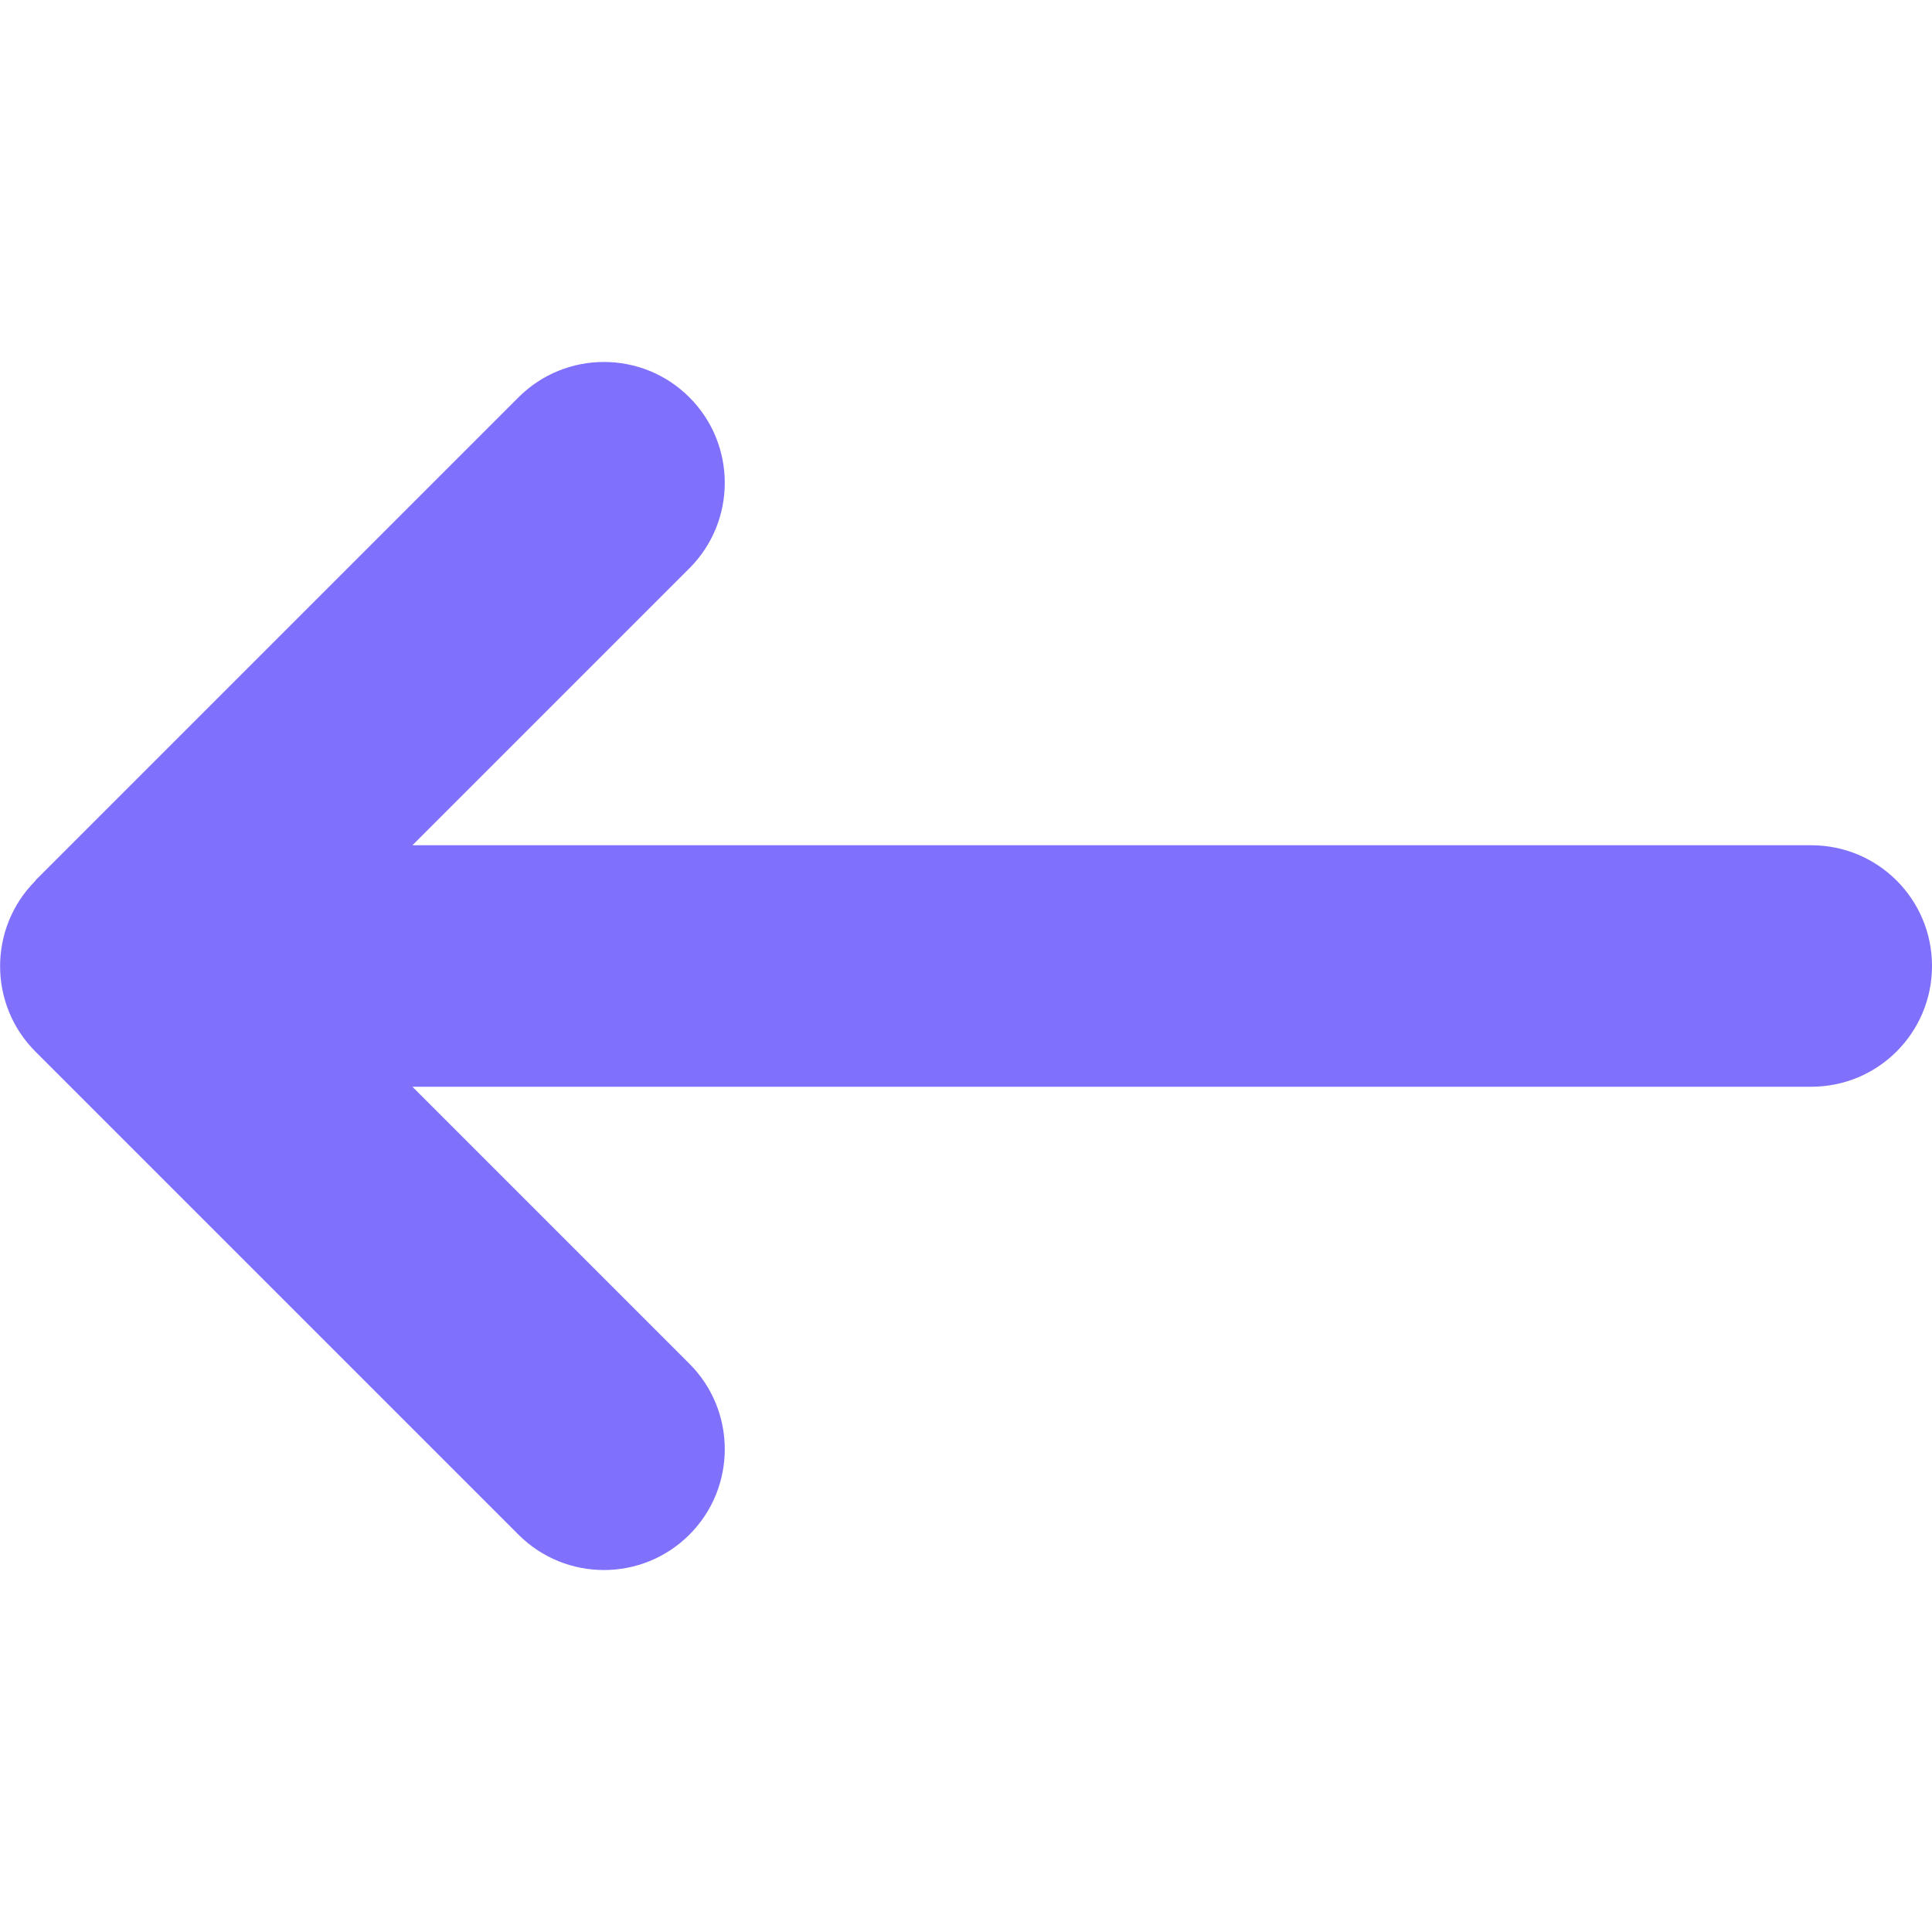
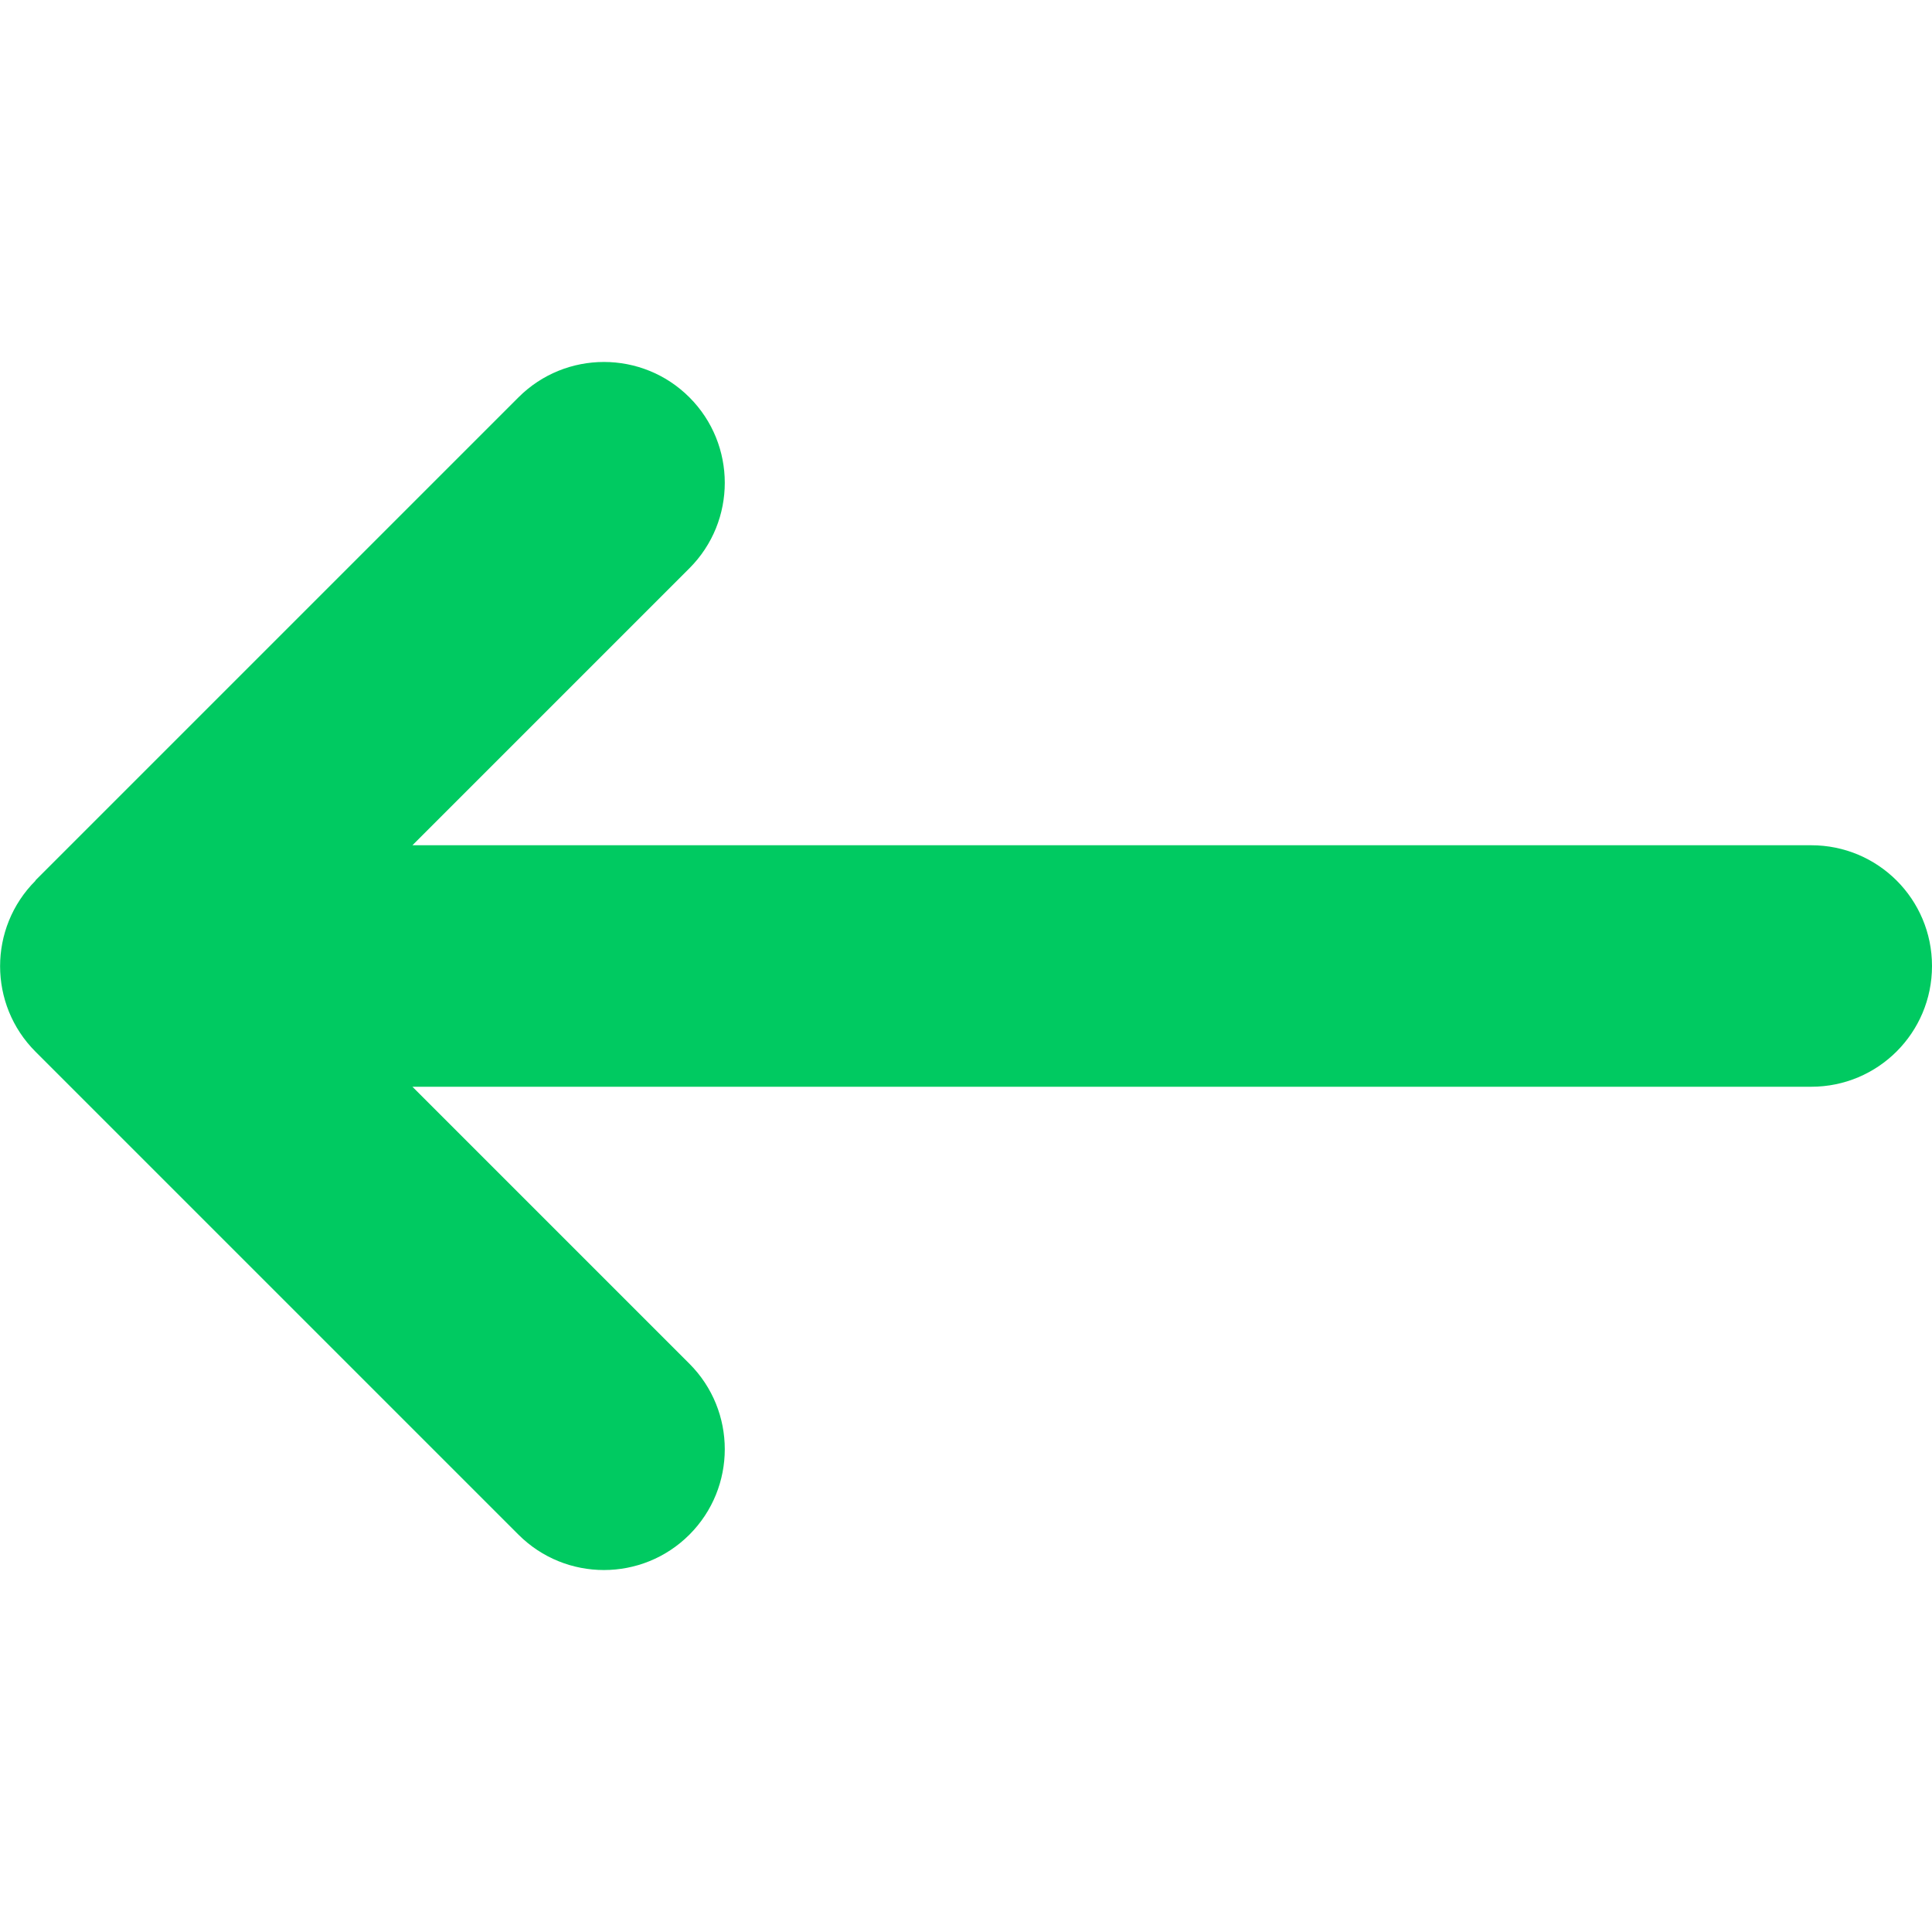
<svg xmlns="http://www.w3.org/2000/svg" viewBox="0 0 512 512">
-   <path style="fill: #8071FC;" d="M9.4 233.4c-12.5 12.5-12.5 32.8 0 45.3l128 128c12.5 12.5 32.8 12.5 45.3 0s12.5-32.8 0-45.3L109.3 288 480 288c17.7 0 32-14.3 32-32s-14.3-32-32-32l-370.7 0 73.4-73.4c12.5-12.5 12.5-32.8 0-45.3s-32.8-12.5-45.3 0l-128 128z" />
+   <path style="fill: #00CA61;" d="M9.4 233.4c-12.5 12.5-12.5 32.8 0 45.3l128 128c12.5 12.5 32.8 12.5 45.3 0s12.5-32.8 0-45.3L109.3 288 480 288c17.7 0 32-14.3 32-32s-14.3-32-32-32l-370.7 0 73.4-73.4c12.5-12.5 12.5-32.8 0-45.3s-32.8-12.5-45.3 0l-128 128z" />
</svg>
